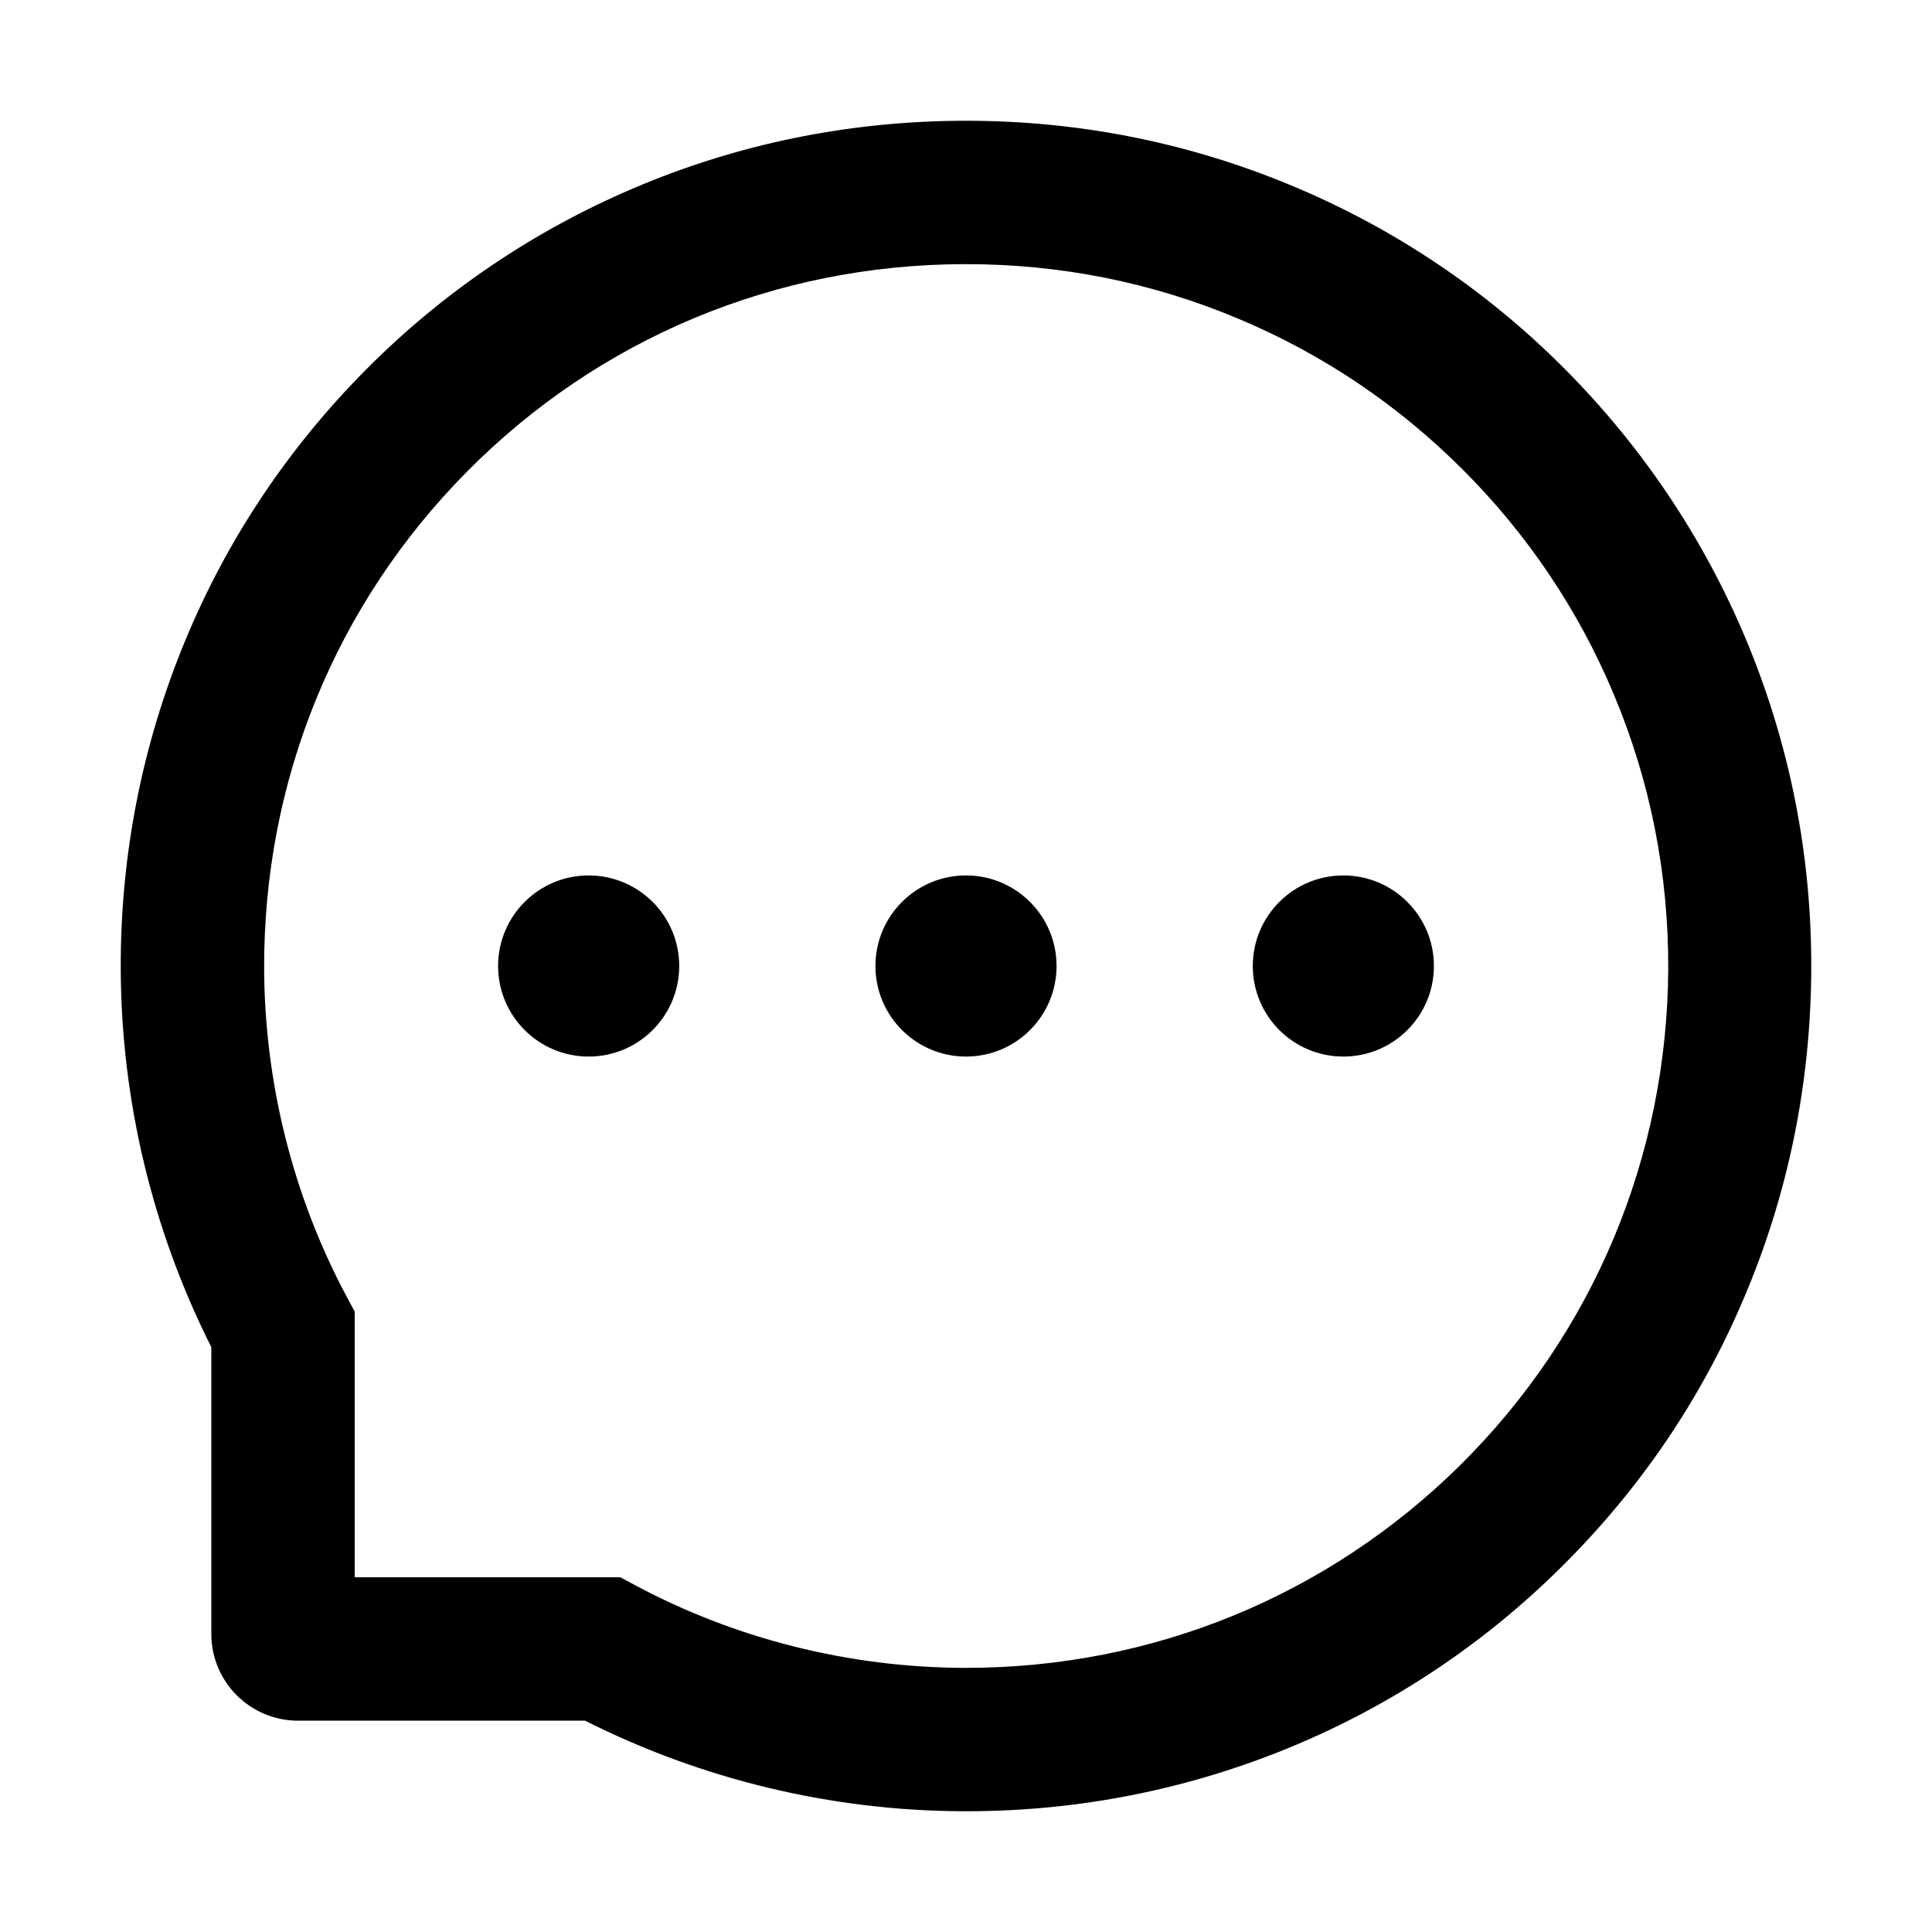
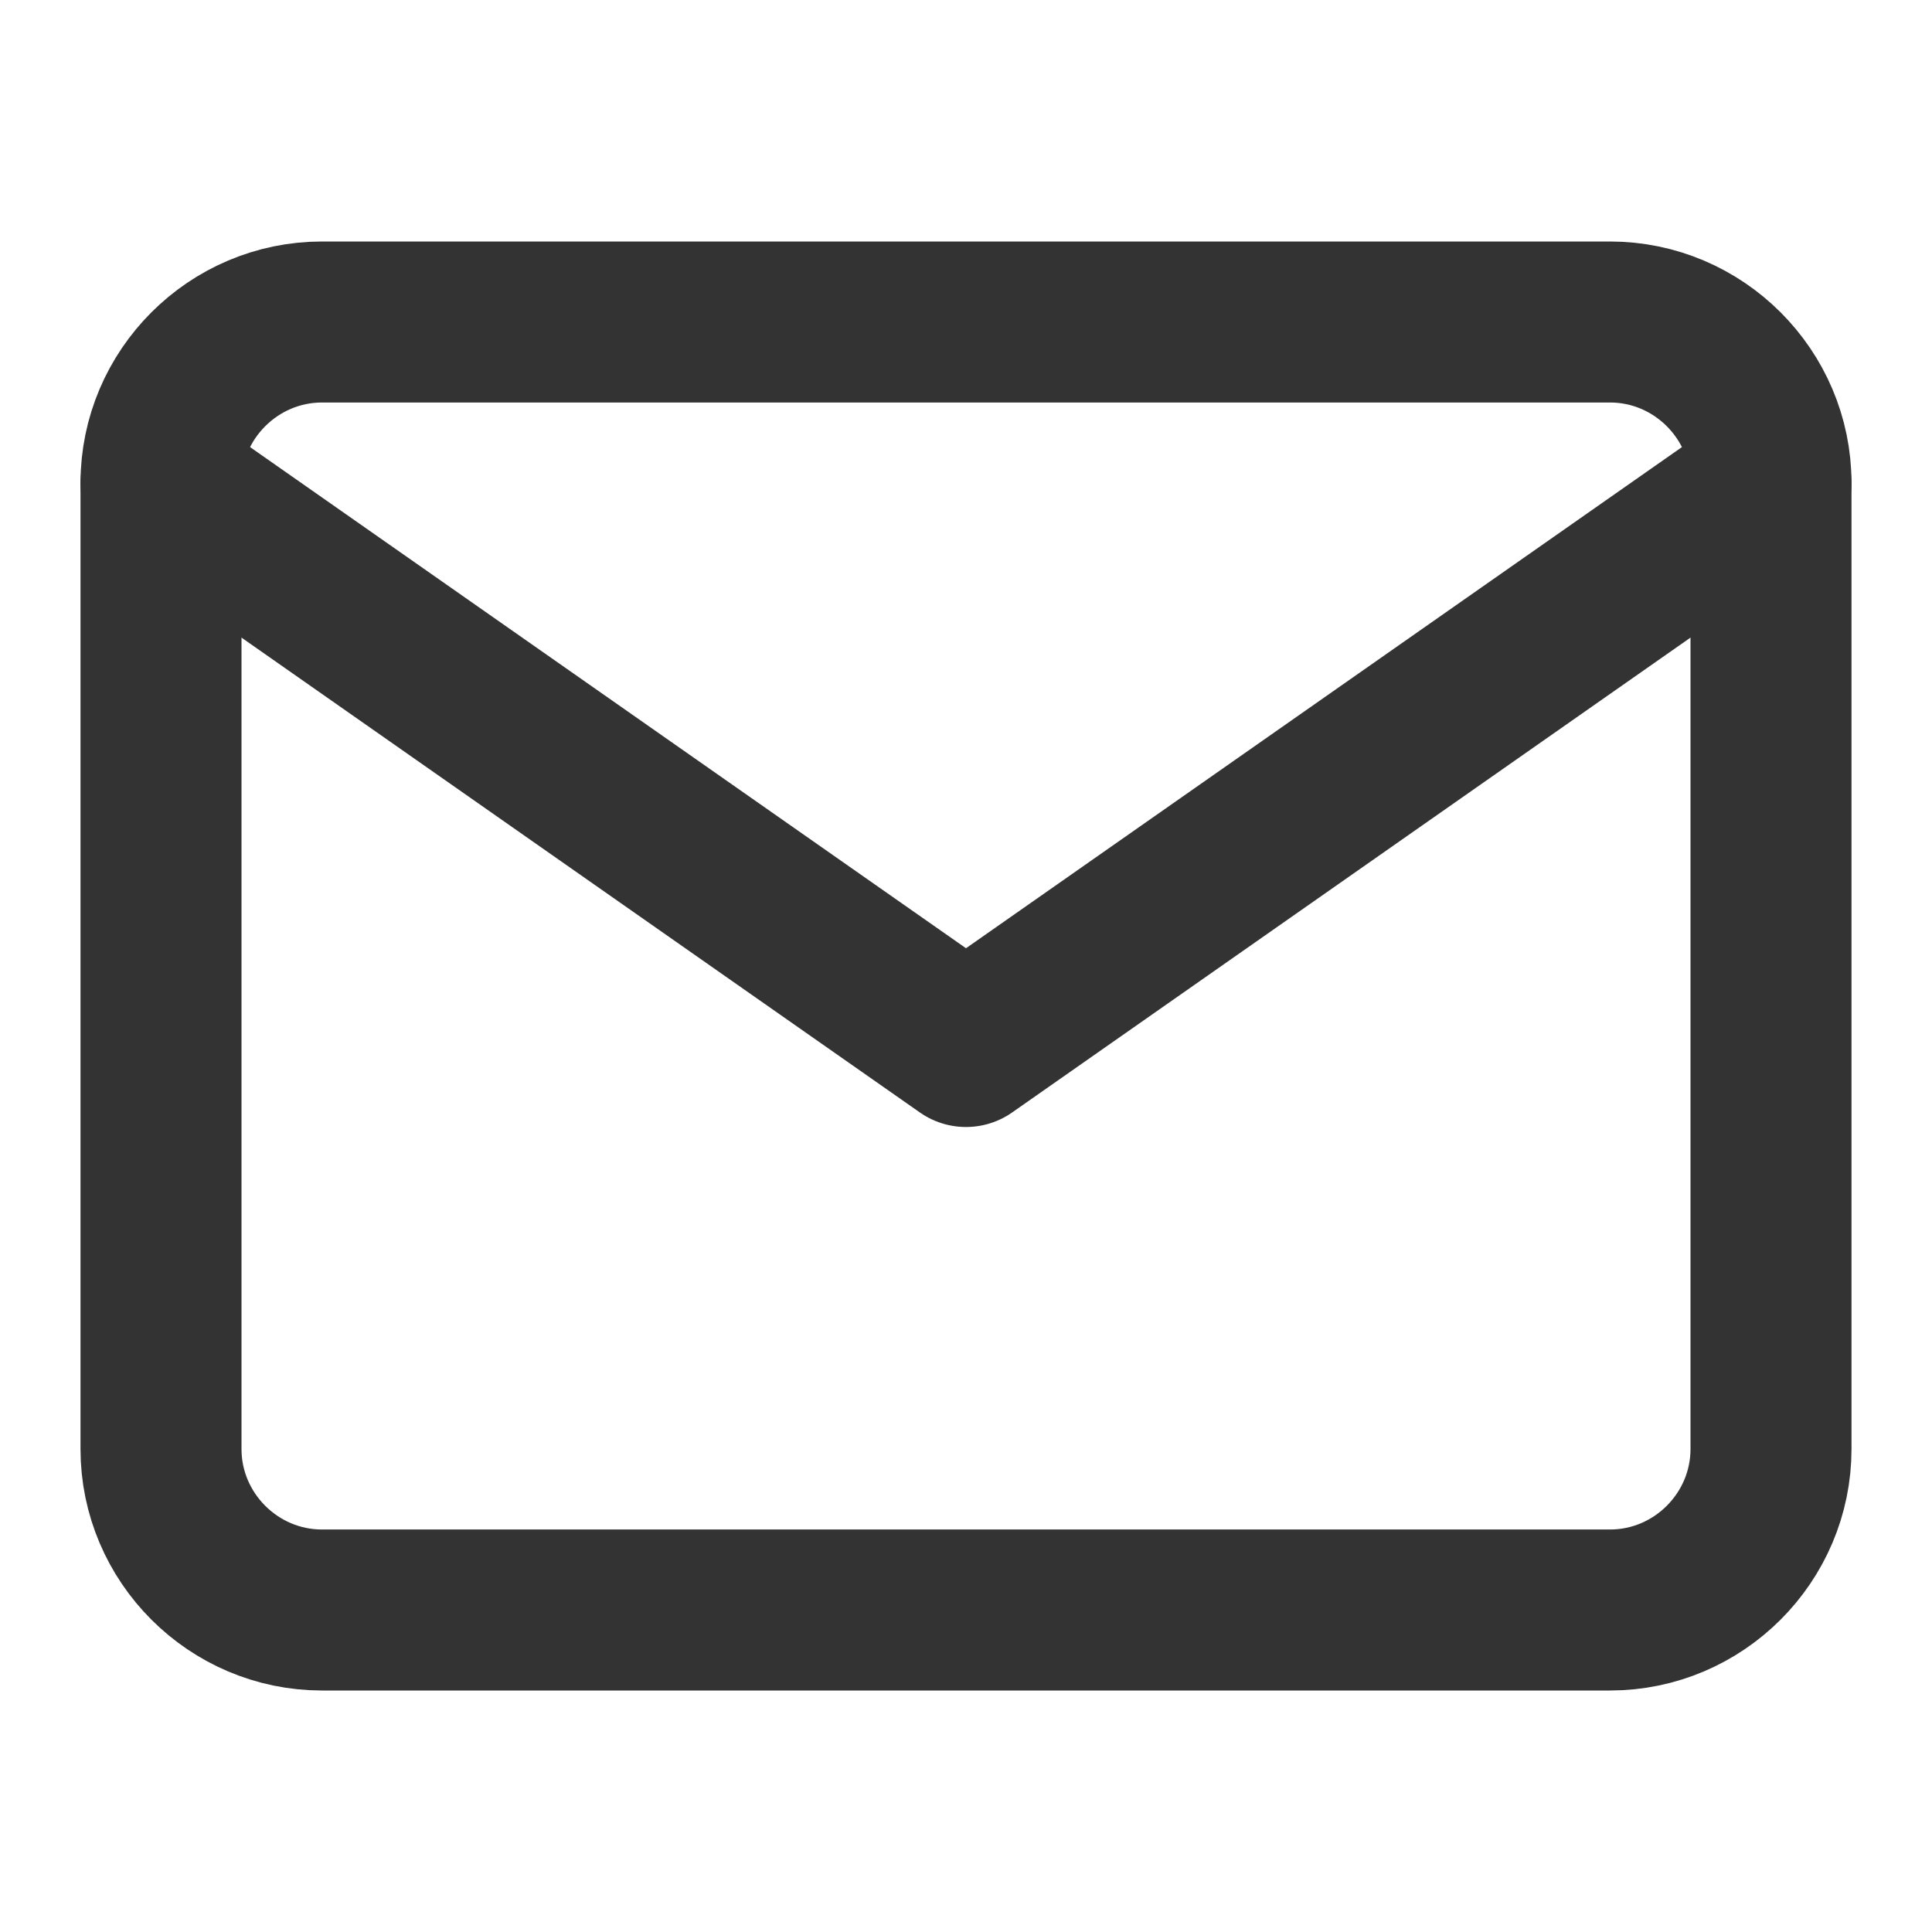
- <svg xmlns="http://www.w3.org/2000/svg" t="1682409600000" class="icon" viewBox="0 0 1024 1024" version="1.1">
-   <path d="M464 512a48 48 0 1 0 96 0 48 48 0 1 0-96 0zm200 0a48 48 0 1 0 96 0 48 48 0 1 0-96 0zm-400 0a48 48 0 1 0 96 0 48 48 0 1 0-96 0z" fill="currentColor" />
-   <path d="M925.2 338.4c-22.6-53.7-55-101.9-96.3-143.3a444.35 444.35 0 0 0-143.3-96.3C630.6 75.7 572.2 64 512 64h-2c-60.6.3-119.3 12.3-174.5 35.9a445.35 445.35 0 0 0-142 96.5c-40.9 41.3-73 89.3-95.2 142.8-23 55.4-34.6 114.3-34.3 174.9A449.4 449.4 0 0 0 112 714v152a46 46 0 0 0 46 46h152.1A449.4 449.4 0 0 0 510 960h2.1c59.9 0 118-11.6 172.7-34.3a444.48 444.48 0 0 0 142.8-95.2c41.3-40.9 73.8-88.5 96.5-142 23.6-55.2 35.6-113.9 35.9-174.5.3-60.9-11.5-120-34.8-175.6zm-151.1 438C704 845.8 611 884 512 884h-1.7c-60.3-.3-120.2-15.3-173.1-43.5l-8.4-4.5H188V695.2l-4.5-8.4C155.3 633.9 140.3 574 140 513.7c-.4-99.7 37.7-193.3 107.6-263.8 69.8-70.5 163.1-109.5 262.8-109.9h1.7c50 0 98.5 9.7 144.2 28.9 44.6 18.7 84.6 45.6 119 80 34.3 34.3 61.3 74.4 80 119 19.4 46.2 29.1 95.2 28.9 145.8-.6 99.6-39.7 192.9-110.1 262.7z" fill="currentColor" />
+ <svg xmlns="http://www.w3.org/2000/svg" width="24" height="24" viewBox="0 0 24 24" fill="none">
+   <path d="M20 4H4C2.9 4 2 4.9 2 6V18C2 19.1 2.9 20 4 20H20C21.1 20 22 19.1 22 18V6C22 4.9 21.1 4 20 4Z" stroke="#333" stroke-width="2" stroke-linecap="round" stroke-linejoin="round" />
+   <path d="M22 6L12 13L2 6" stroke="#333" stroke-width="2" stroke-linecap="round" stroke-linejoin="round" />
</svg>
